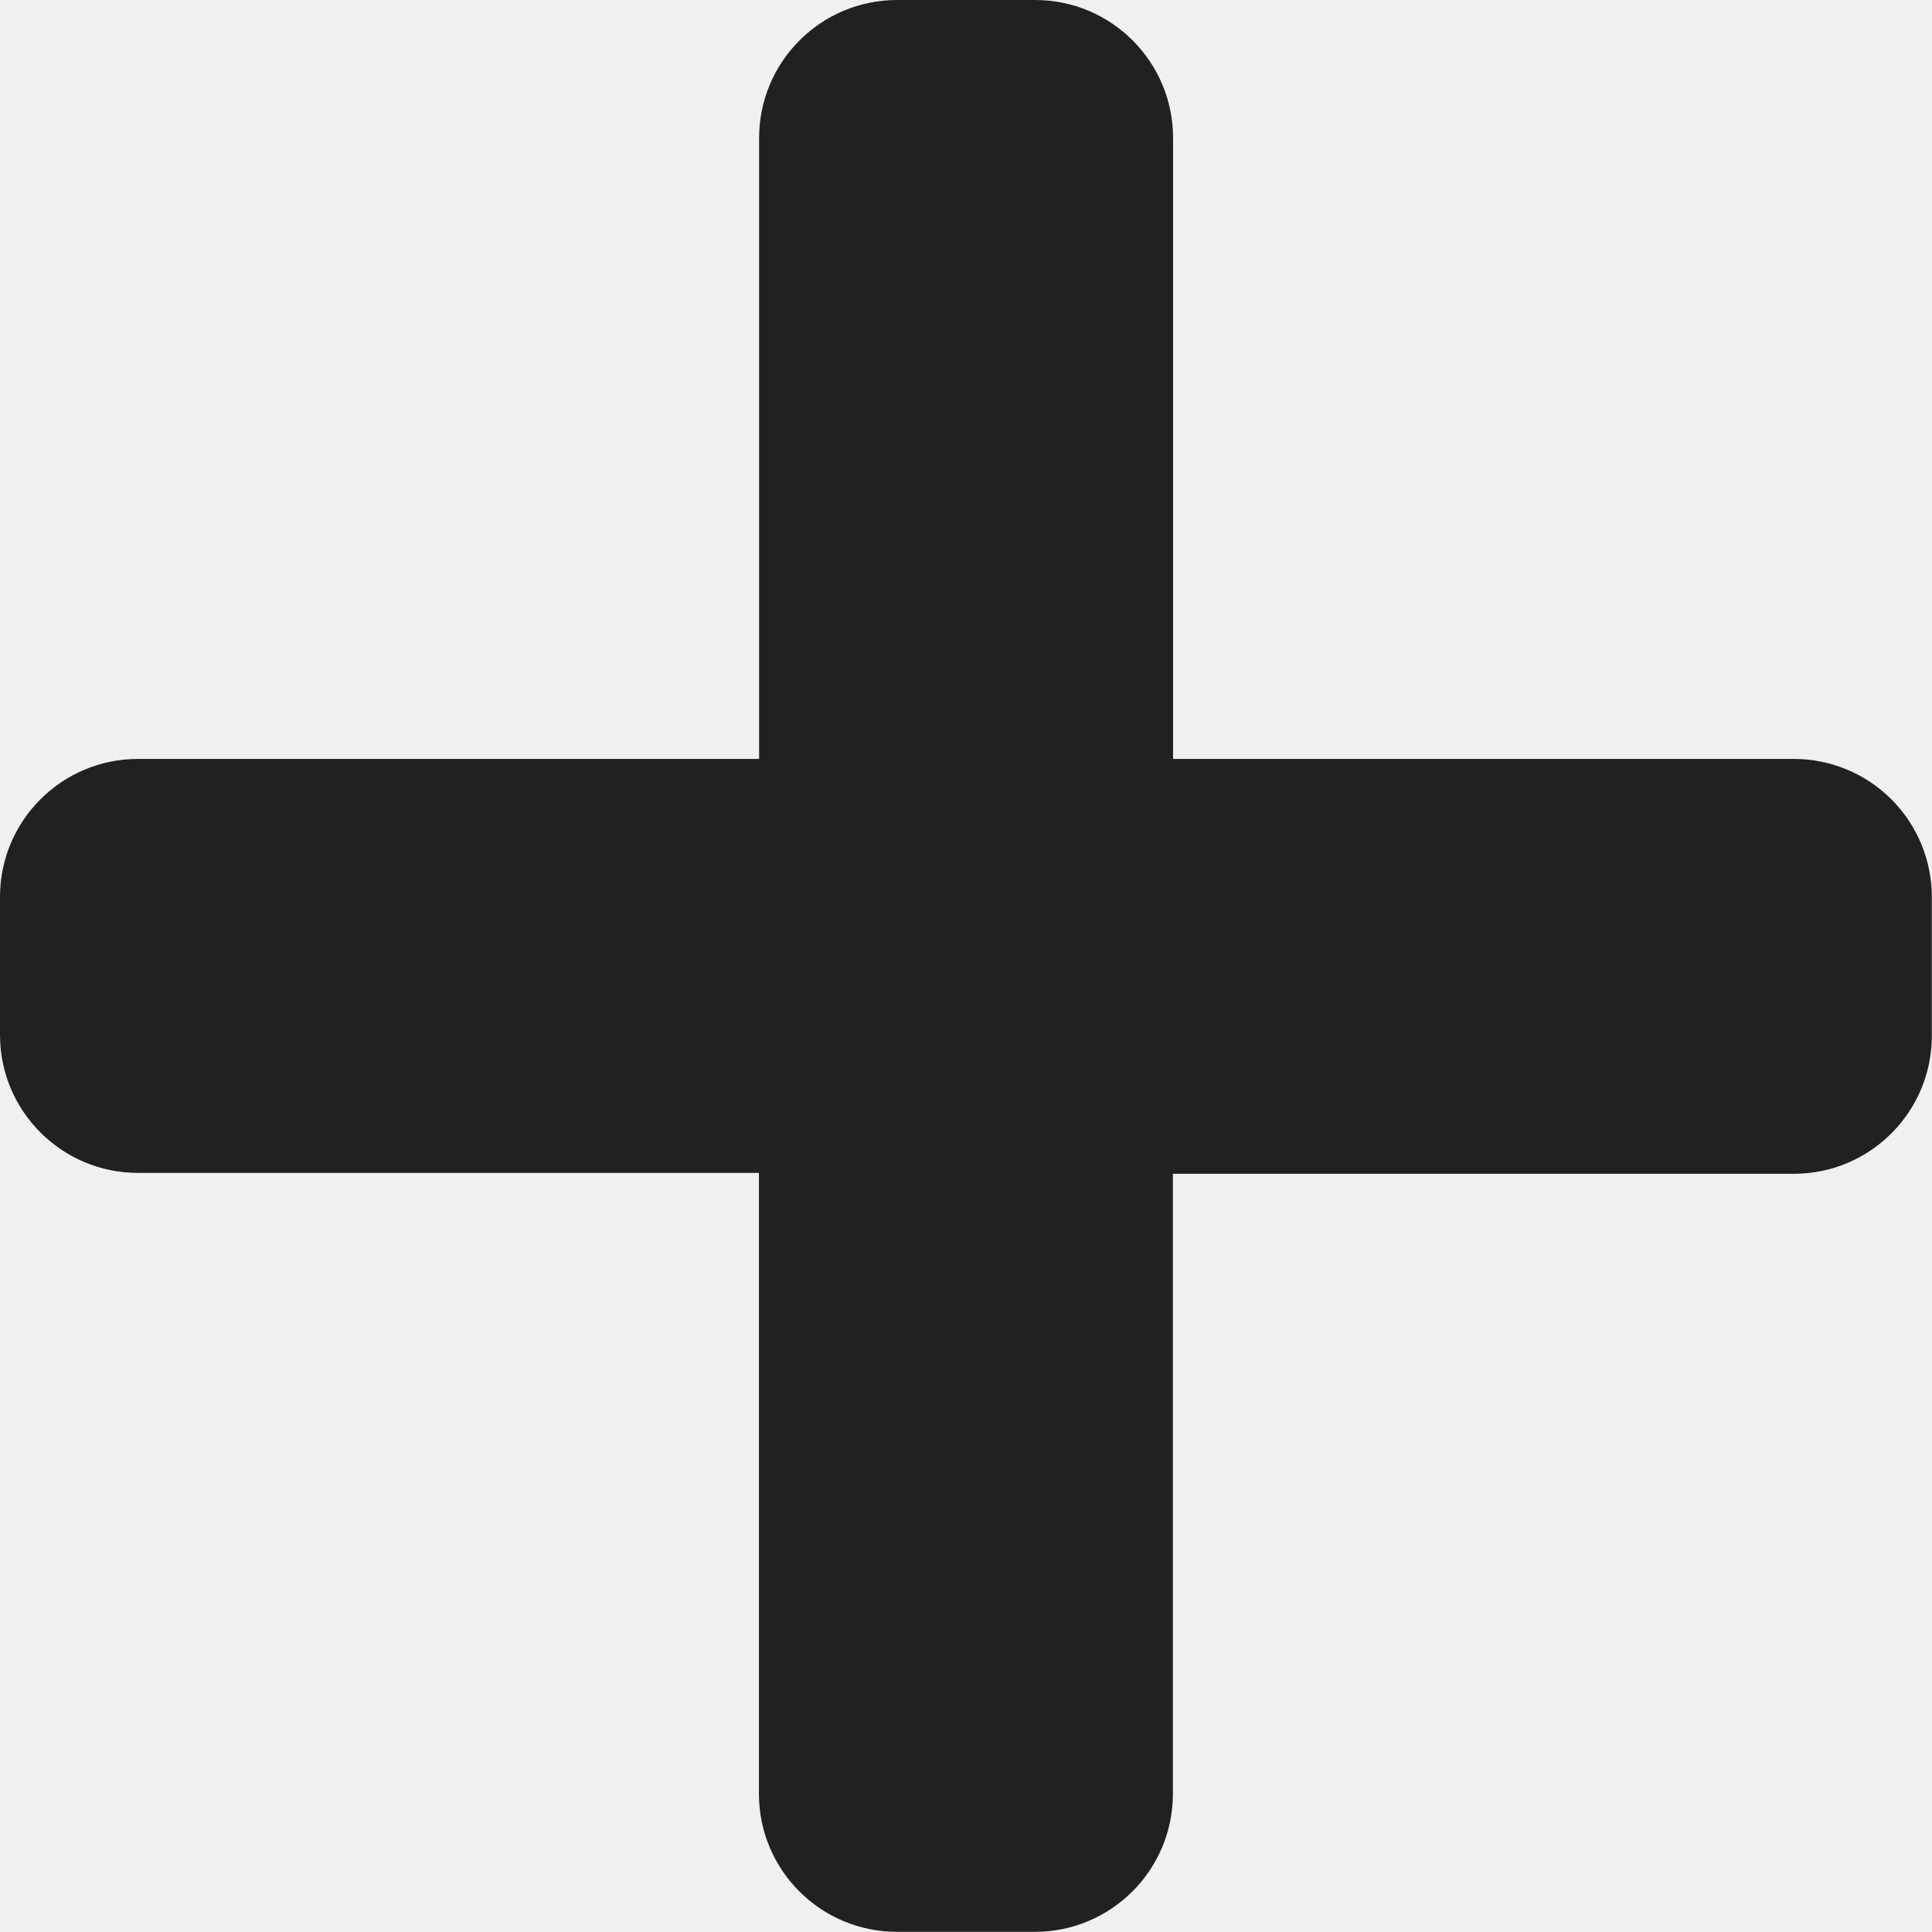
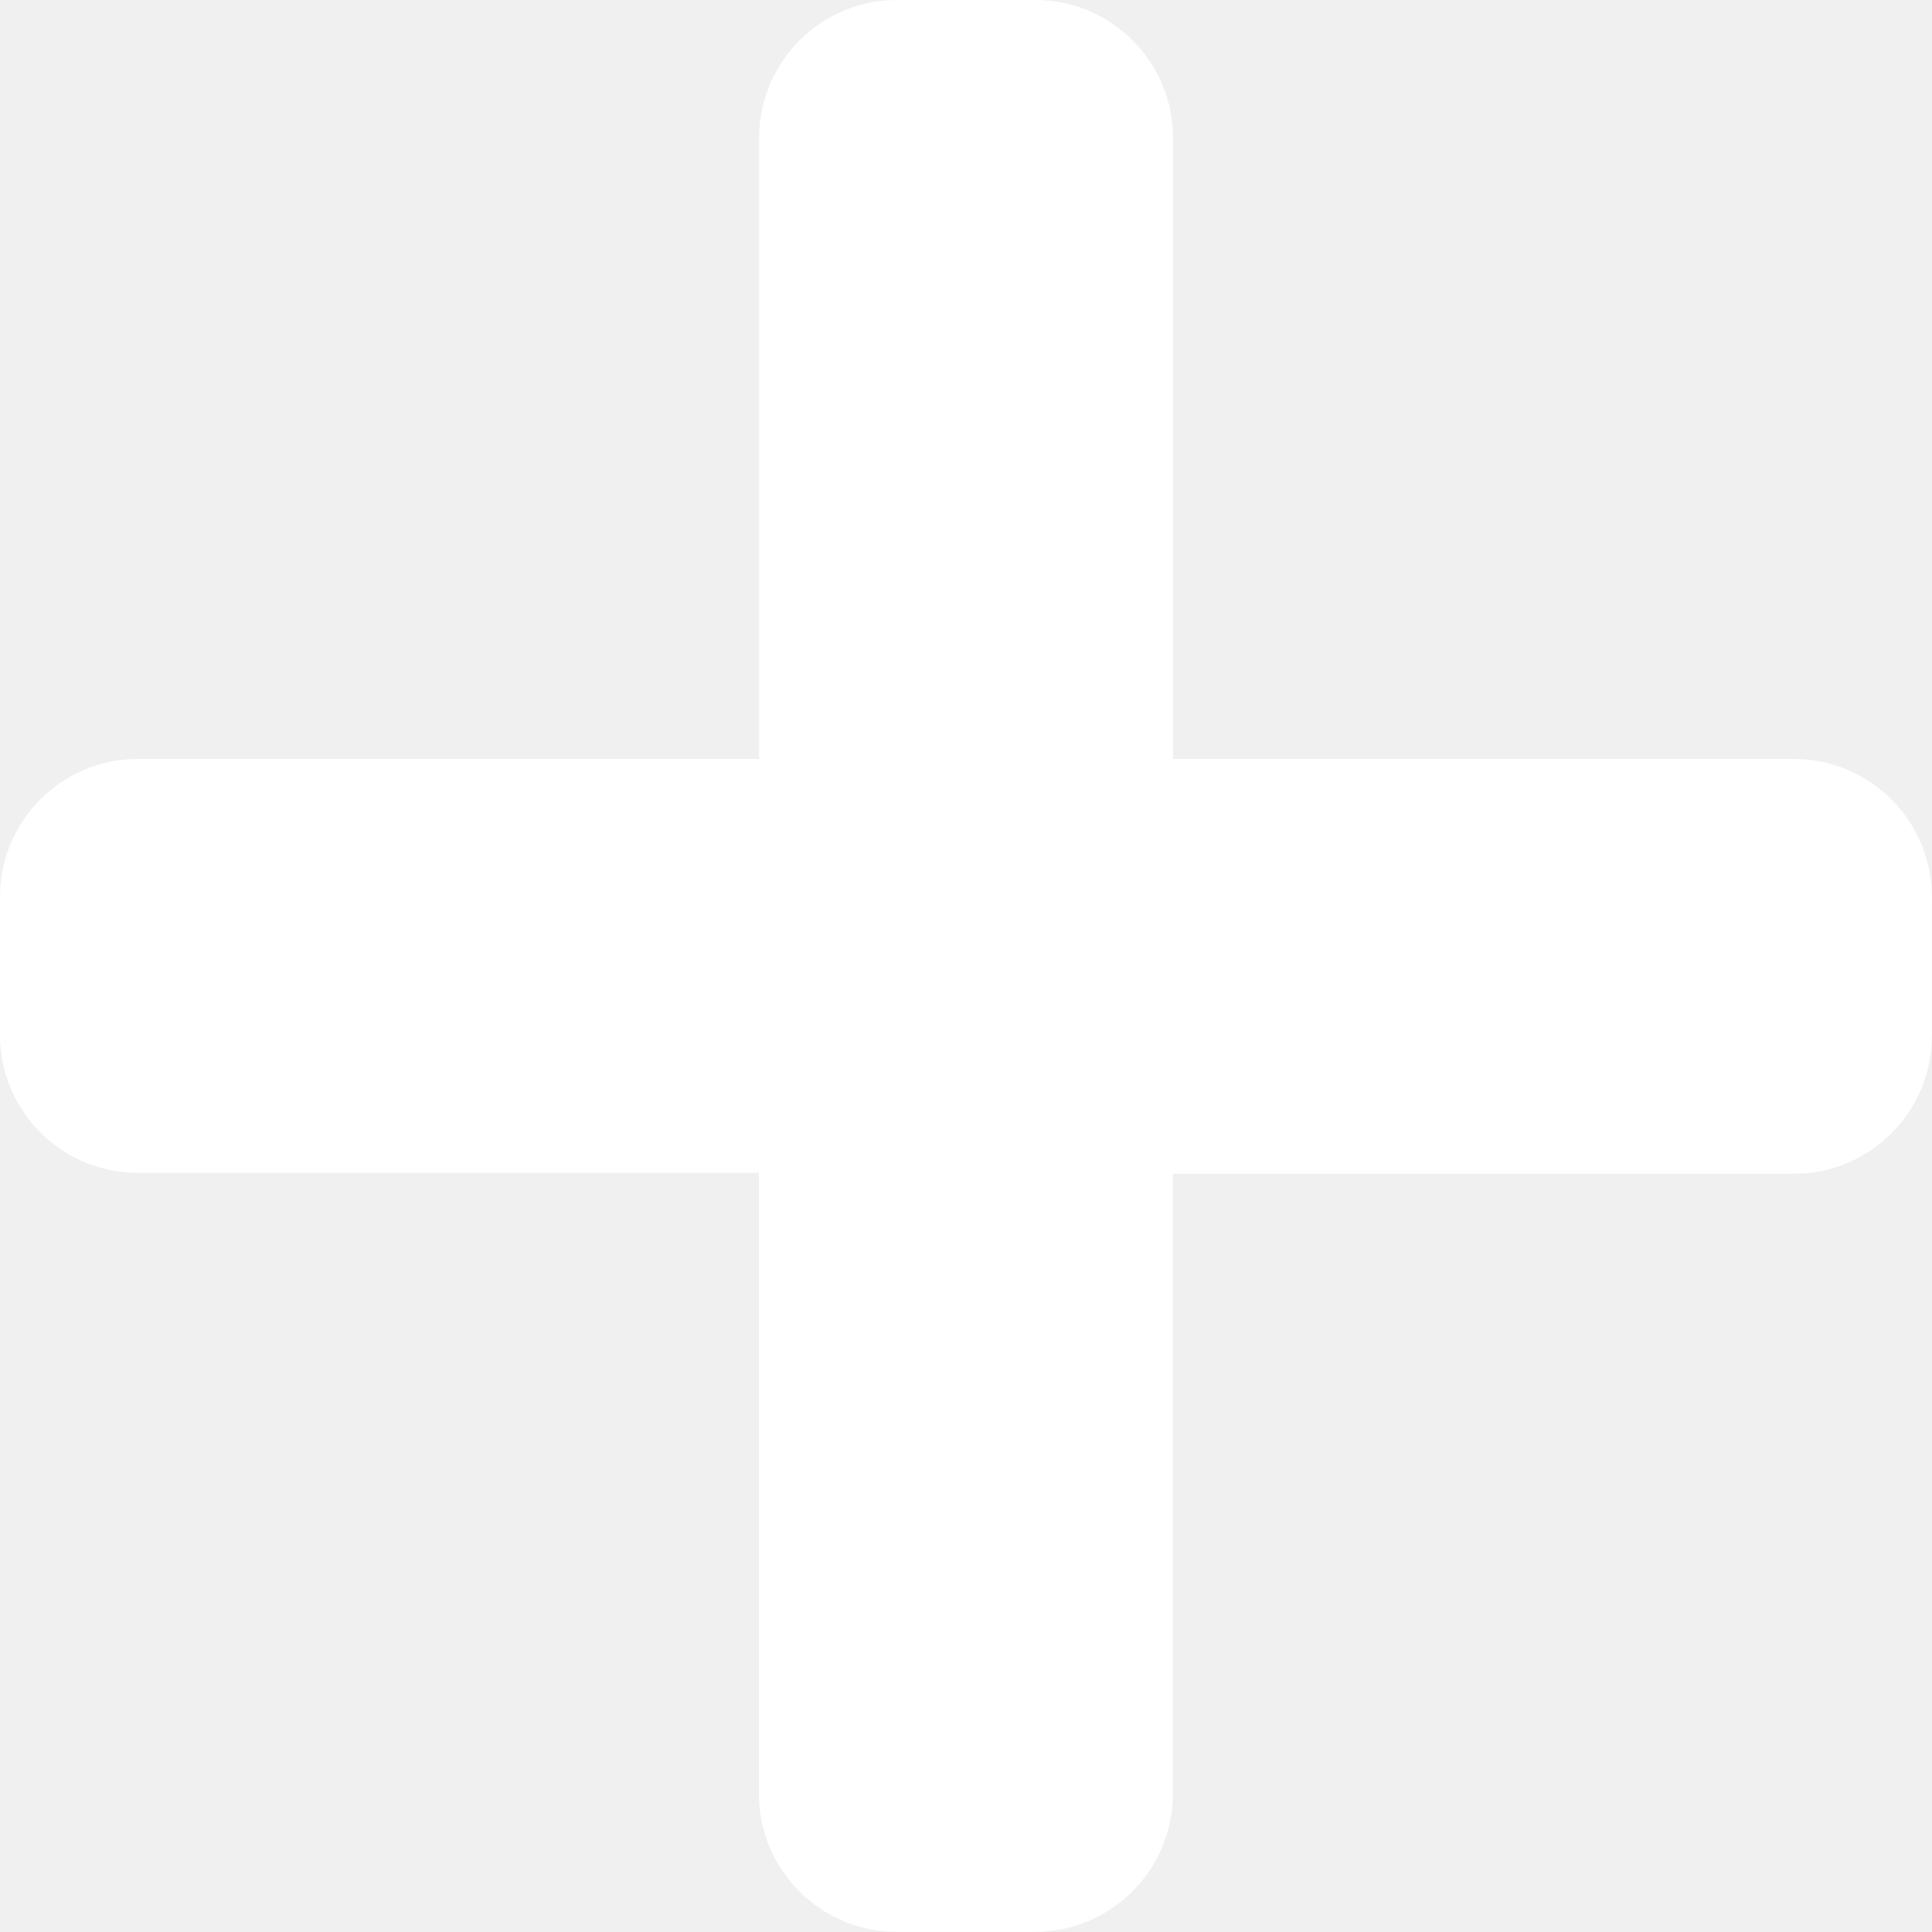
<svg xmlns="http://www.w3.org/2000/svg" width="10.781" height="10.781" viewBox="0 0 10.781 10.781">
-   <path id="Icon_awesome-plus" data-name="Icon awesome-plus" d="M10.011,6.485H6.546V3.02a.77.77,0,0,0-.77-.77h-.77a.77.77,0,0,0-.77.77V6.485H.77a.77.77,0,0,0-.77.77v.77a.77.77,0,0,0,.77.77H4.235v3.465a.77.77,0,0,0,.77.77h.77a.77.77,0,0,0,.77-.77V8.8h3.465a.77.77,0,0,0,.77-.77v-.77A.77.77,0,0,0,10.011,6.485Z" transform="translate(0 -2.25)" fill="#212121" />
+   <path id="Icon_awesome-plus" data-name="Icon awesome-plus" d="M10.011,6.485H6.546V3.02a.77.77,0,0,0-.77-.77h-.77a.77.77,0,0,0-.77.77V6.485H.77a.77.77,0,0,0-.77.77v.77a.77.77,0,0,0,.77.77H4.235v3.465a.77.77,0,0,0,.77.77h.77a.77.77,0,0,0,.77-.77V8.8h3.465a.77.77,0,0,0,.77-.77v-.77A.77.77,0,0,0,10.011,6.485Z" transform="translate(0 -2.25)" fill="#ffffff" />
</svg>
